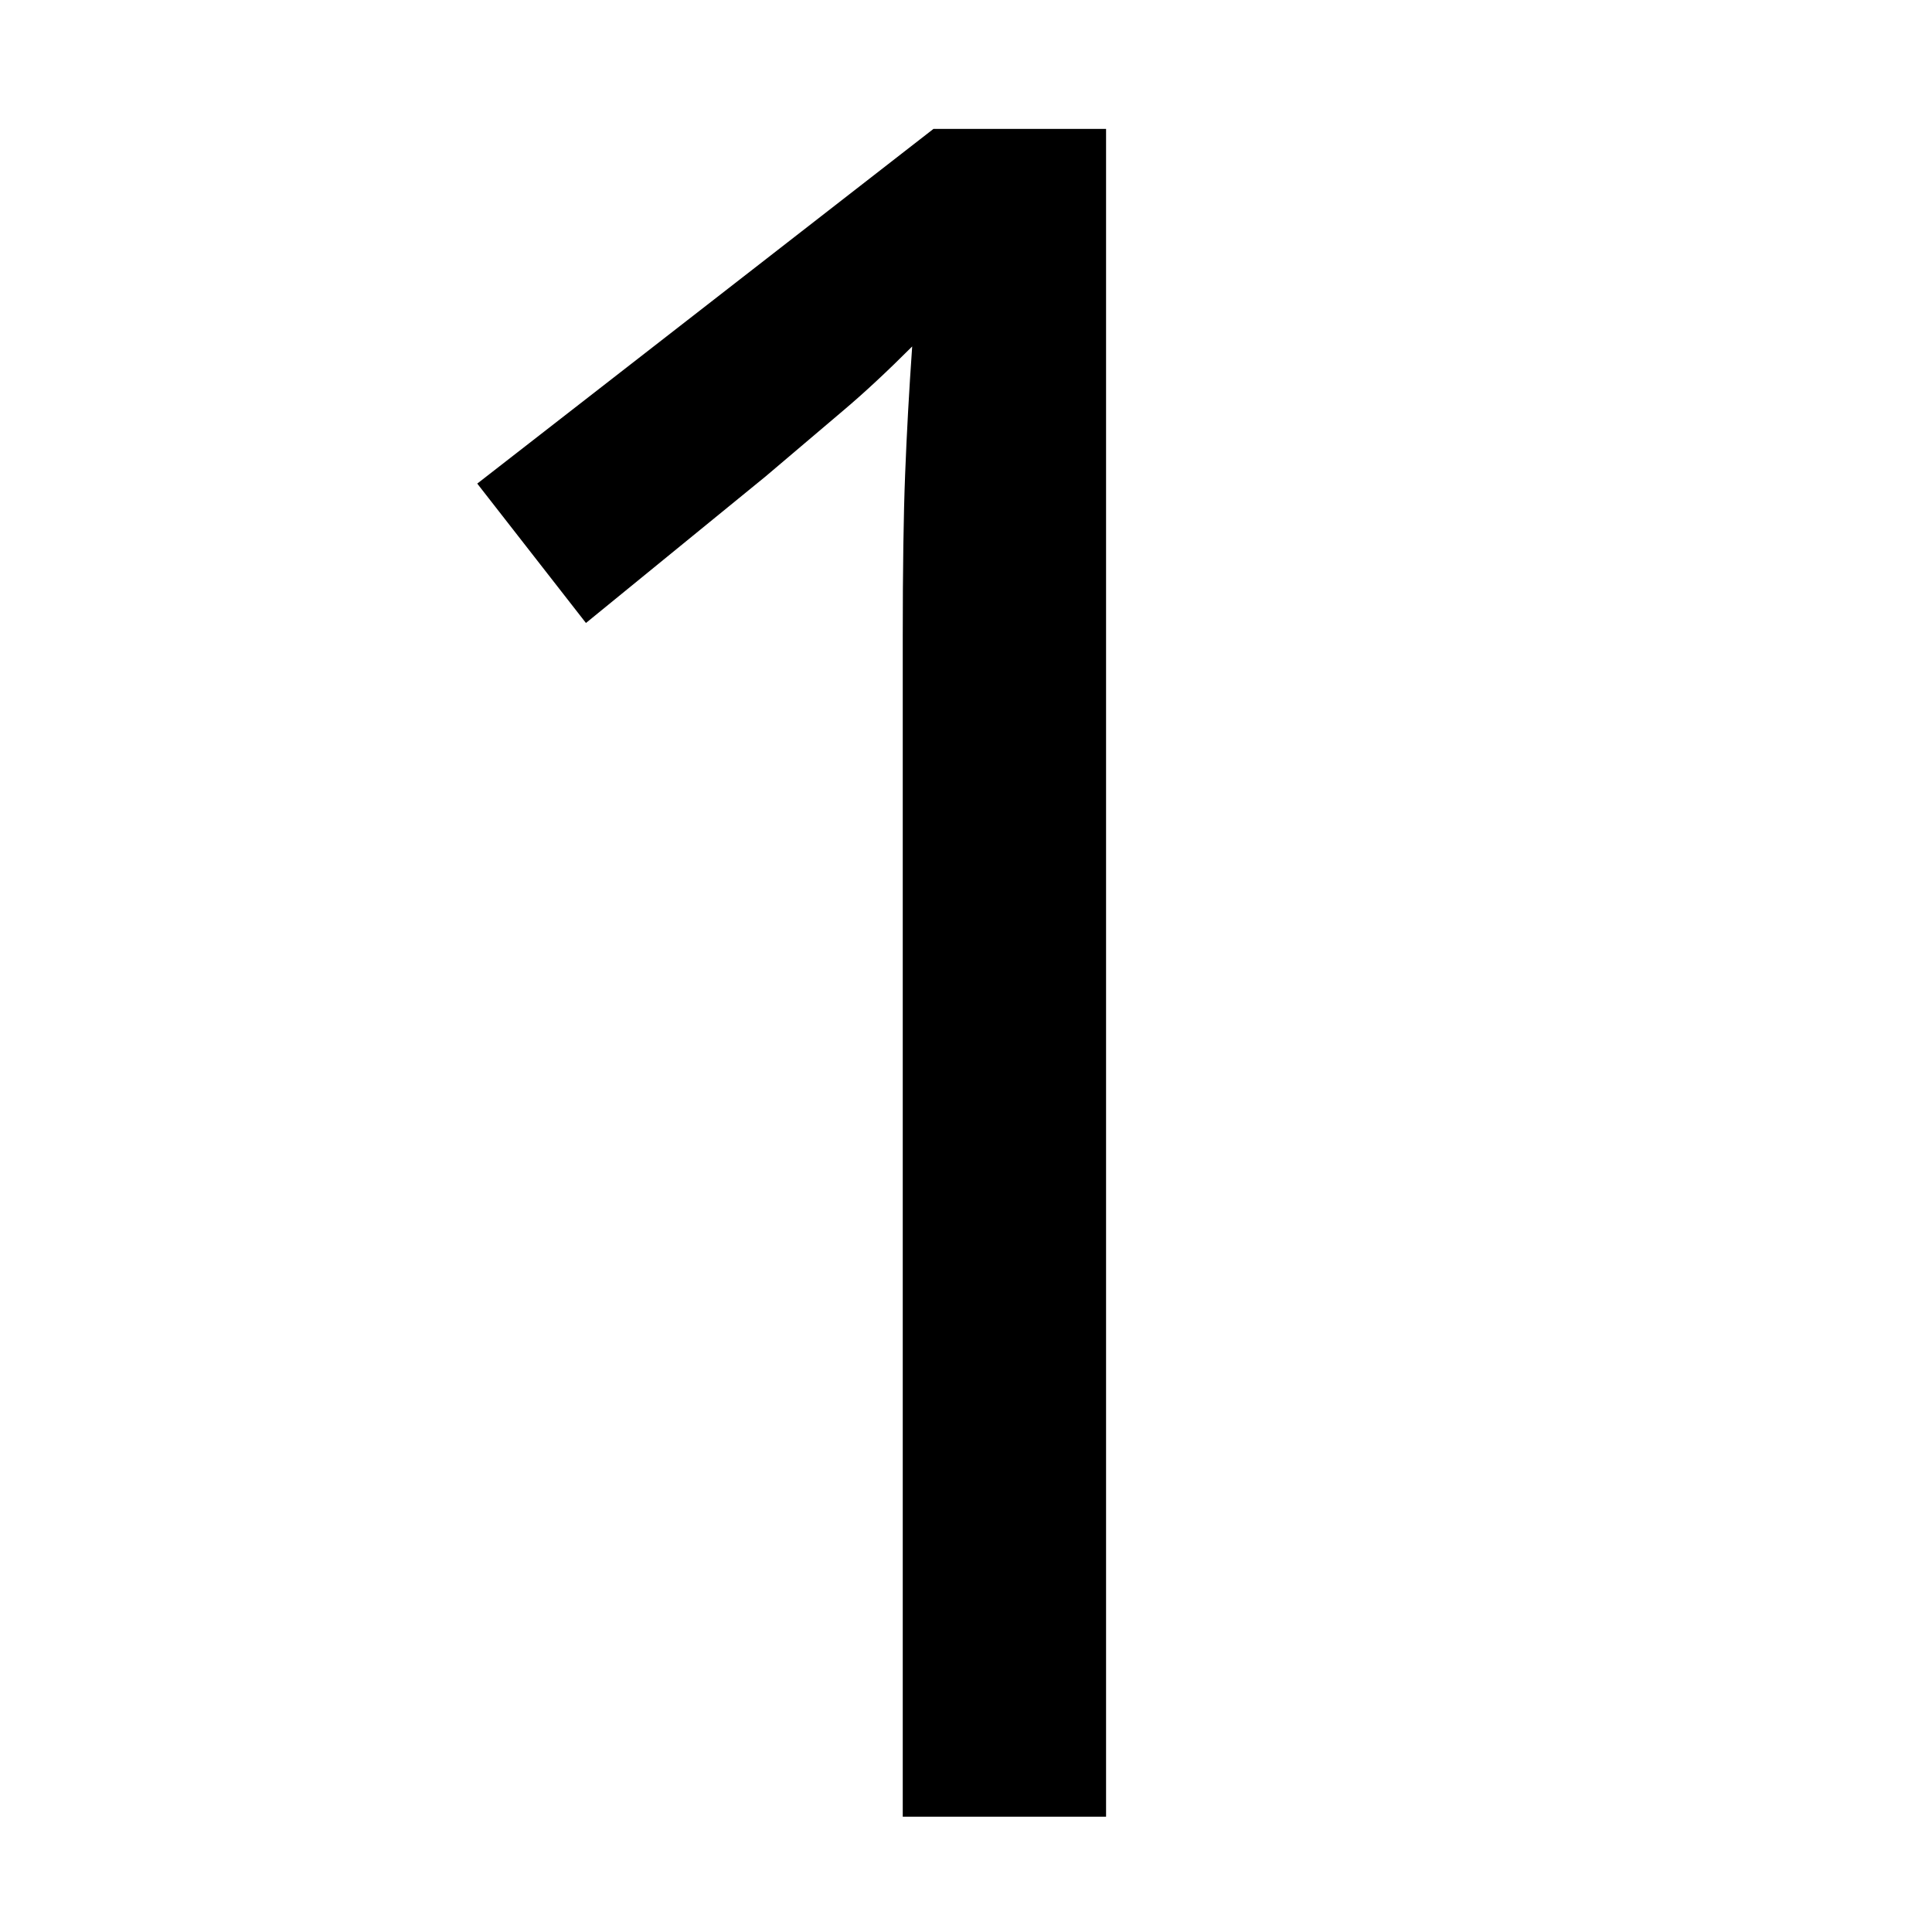
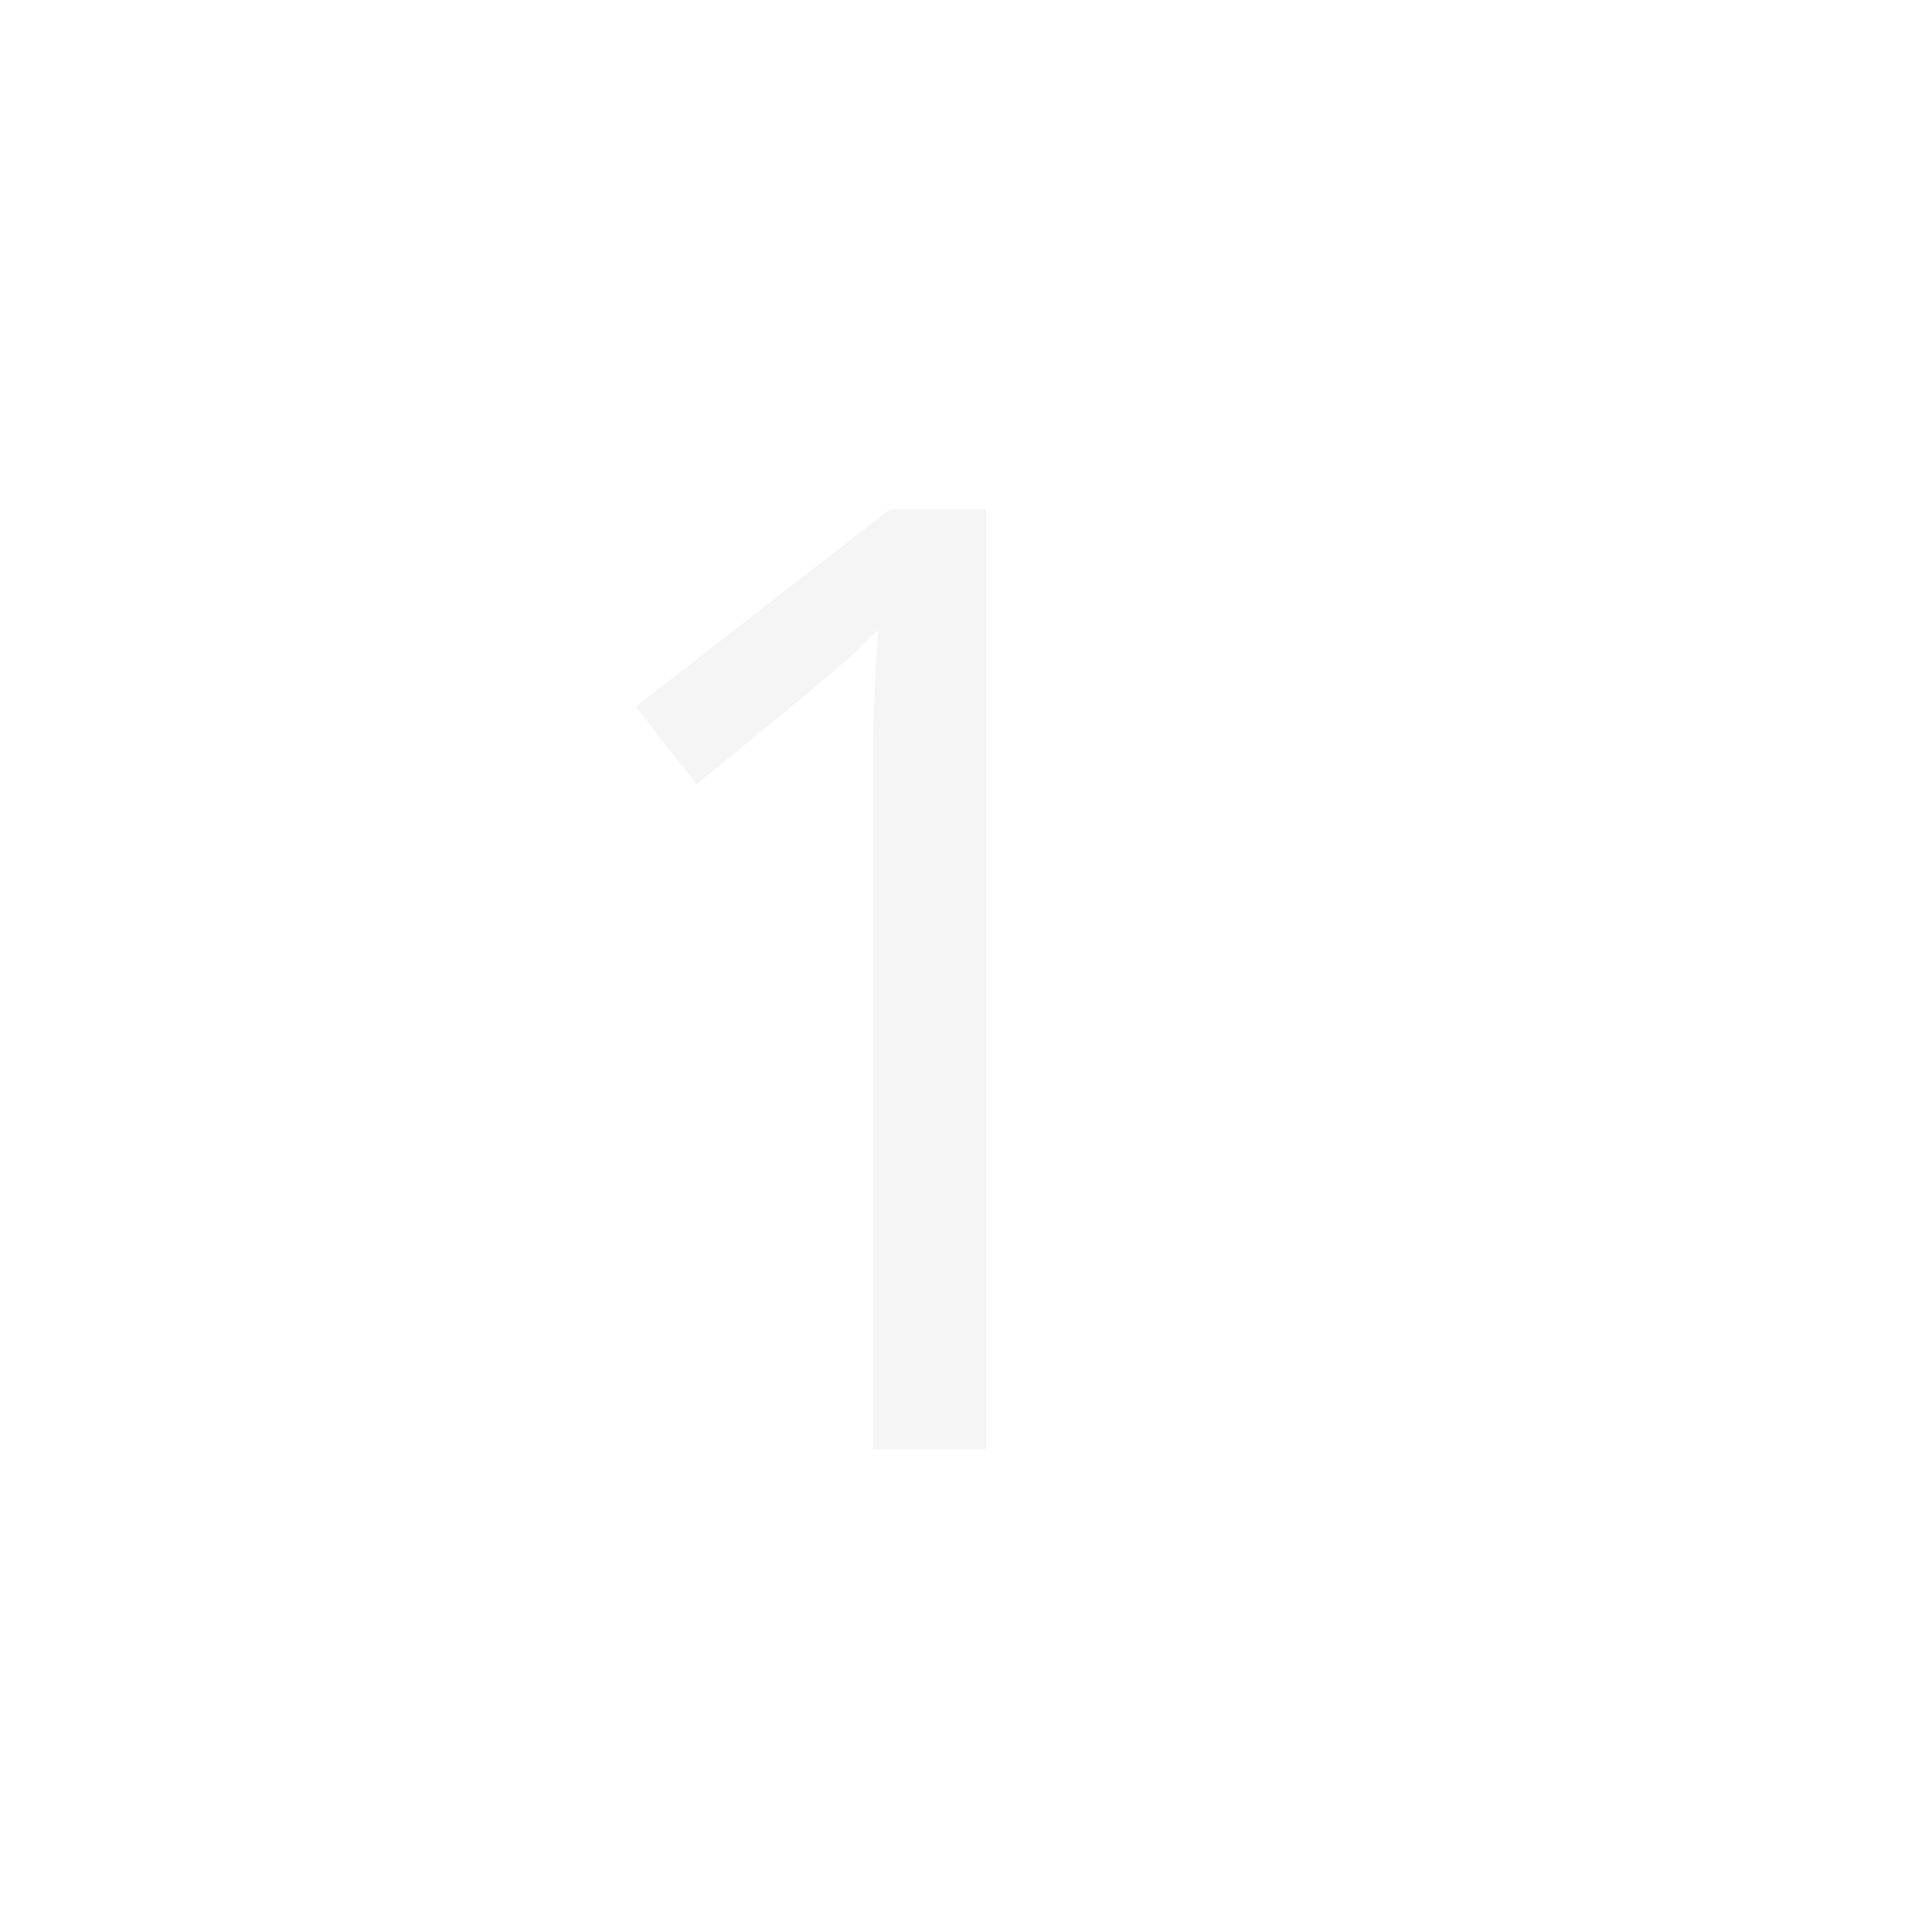
<svg xmlns="http://www.w3.org/2000/svg" version="1.1" id="Layer_1" x="0px" y="0px" viewBox="0 0 214.4 214.4" style="enable-background:new 0 0 214.4 214.4;" xml:space="preserve">
  <style type="text/css">
- 	.st0{font-family:'TrebuchetMS-Bold';}
- 	.st1{font-size:262.317px;}
+ 	.st0{fill:#f5f5f5;}
+ 	.st1{font-family:'LucidaGrande';}
+ 	.st2{font-size:146.121px;}
</style>
-   <text transform="matrix(1 0 0 1 29.6183 201.6035)" class="st0 st1">1</text>
+   <text transform="matrix(1 0 0 1 57.5552 160.8359)" class="st0 st1 st2">1</text>
</svg>
